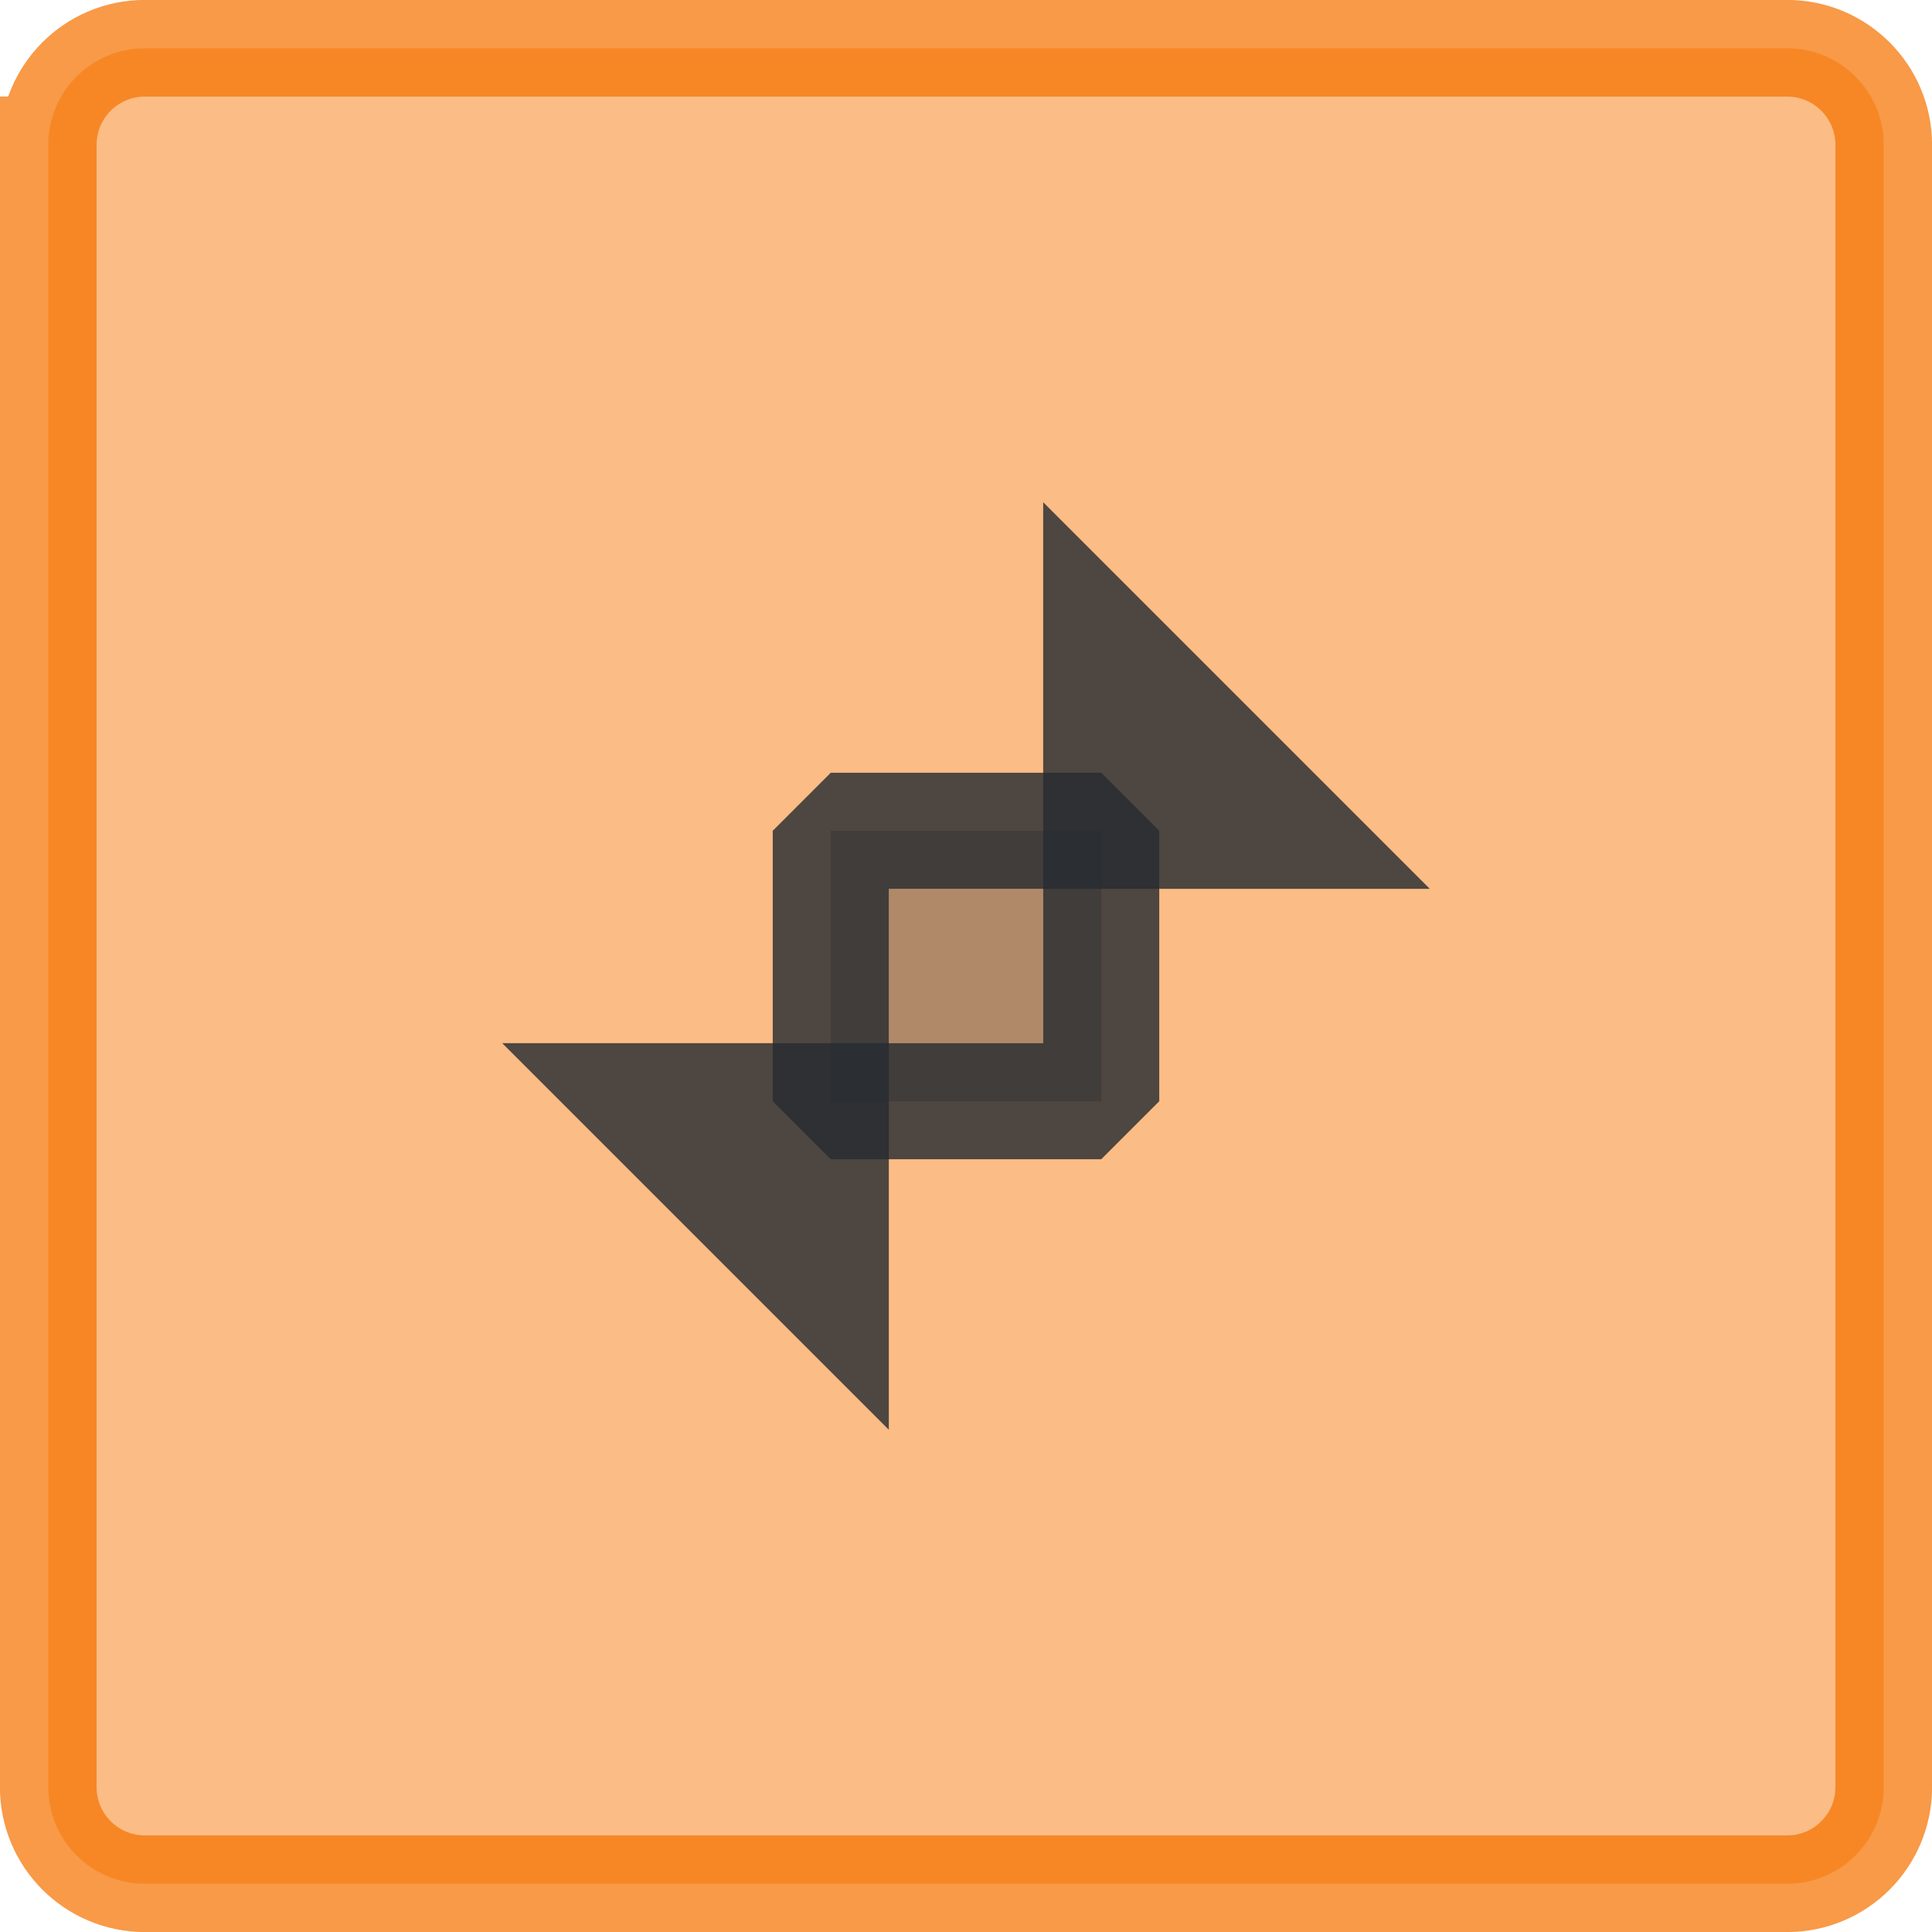
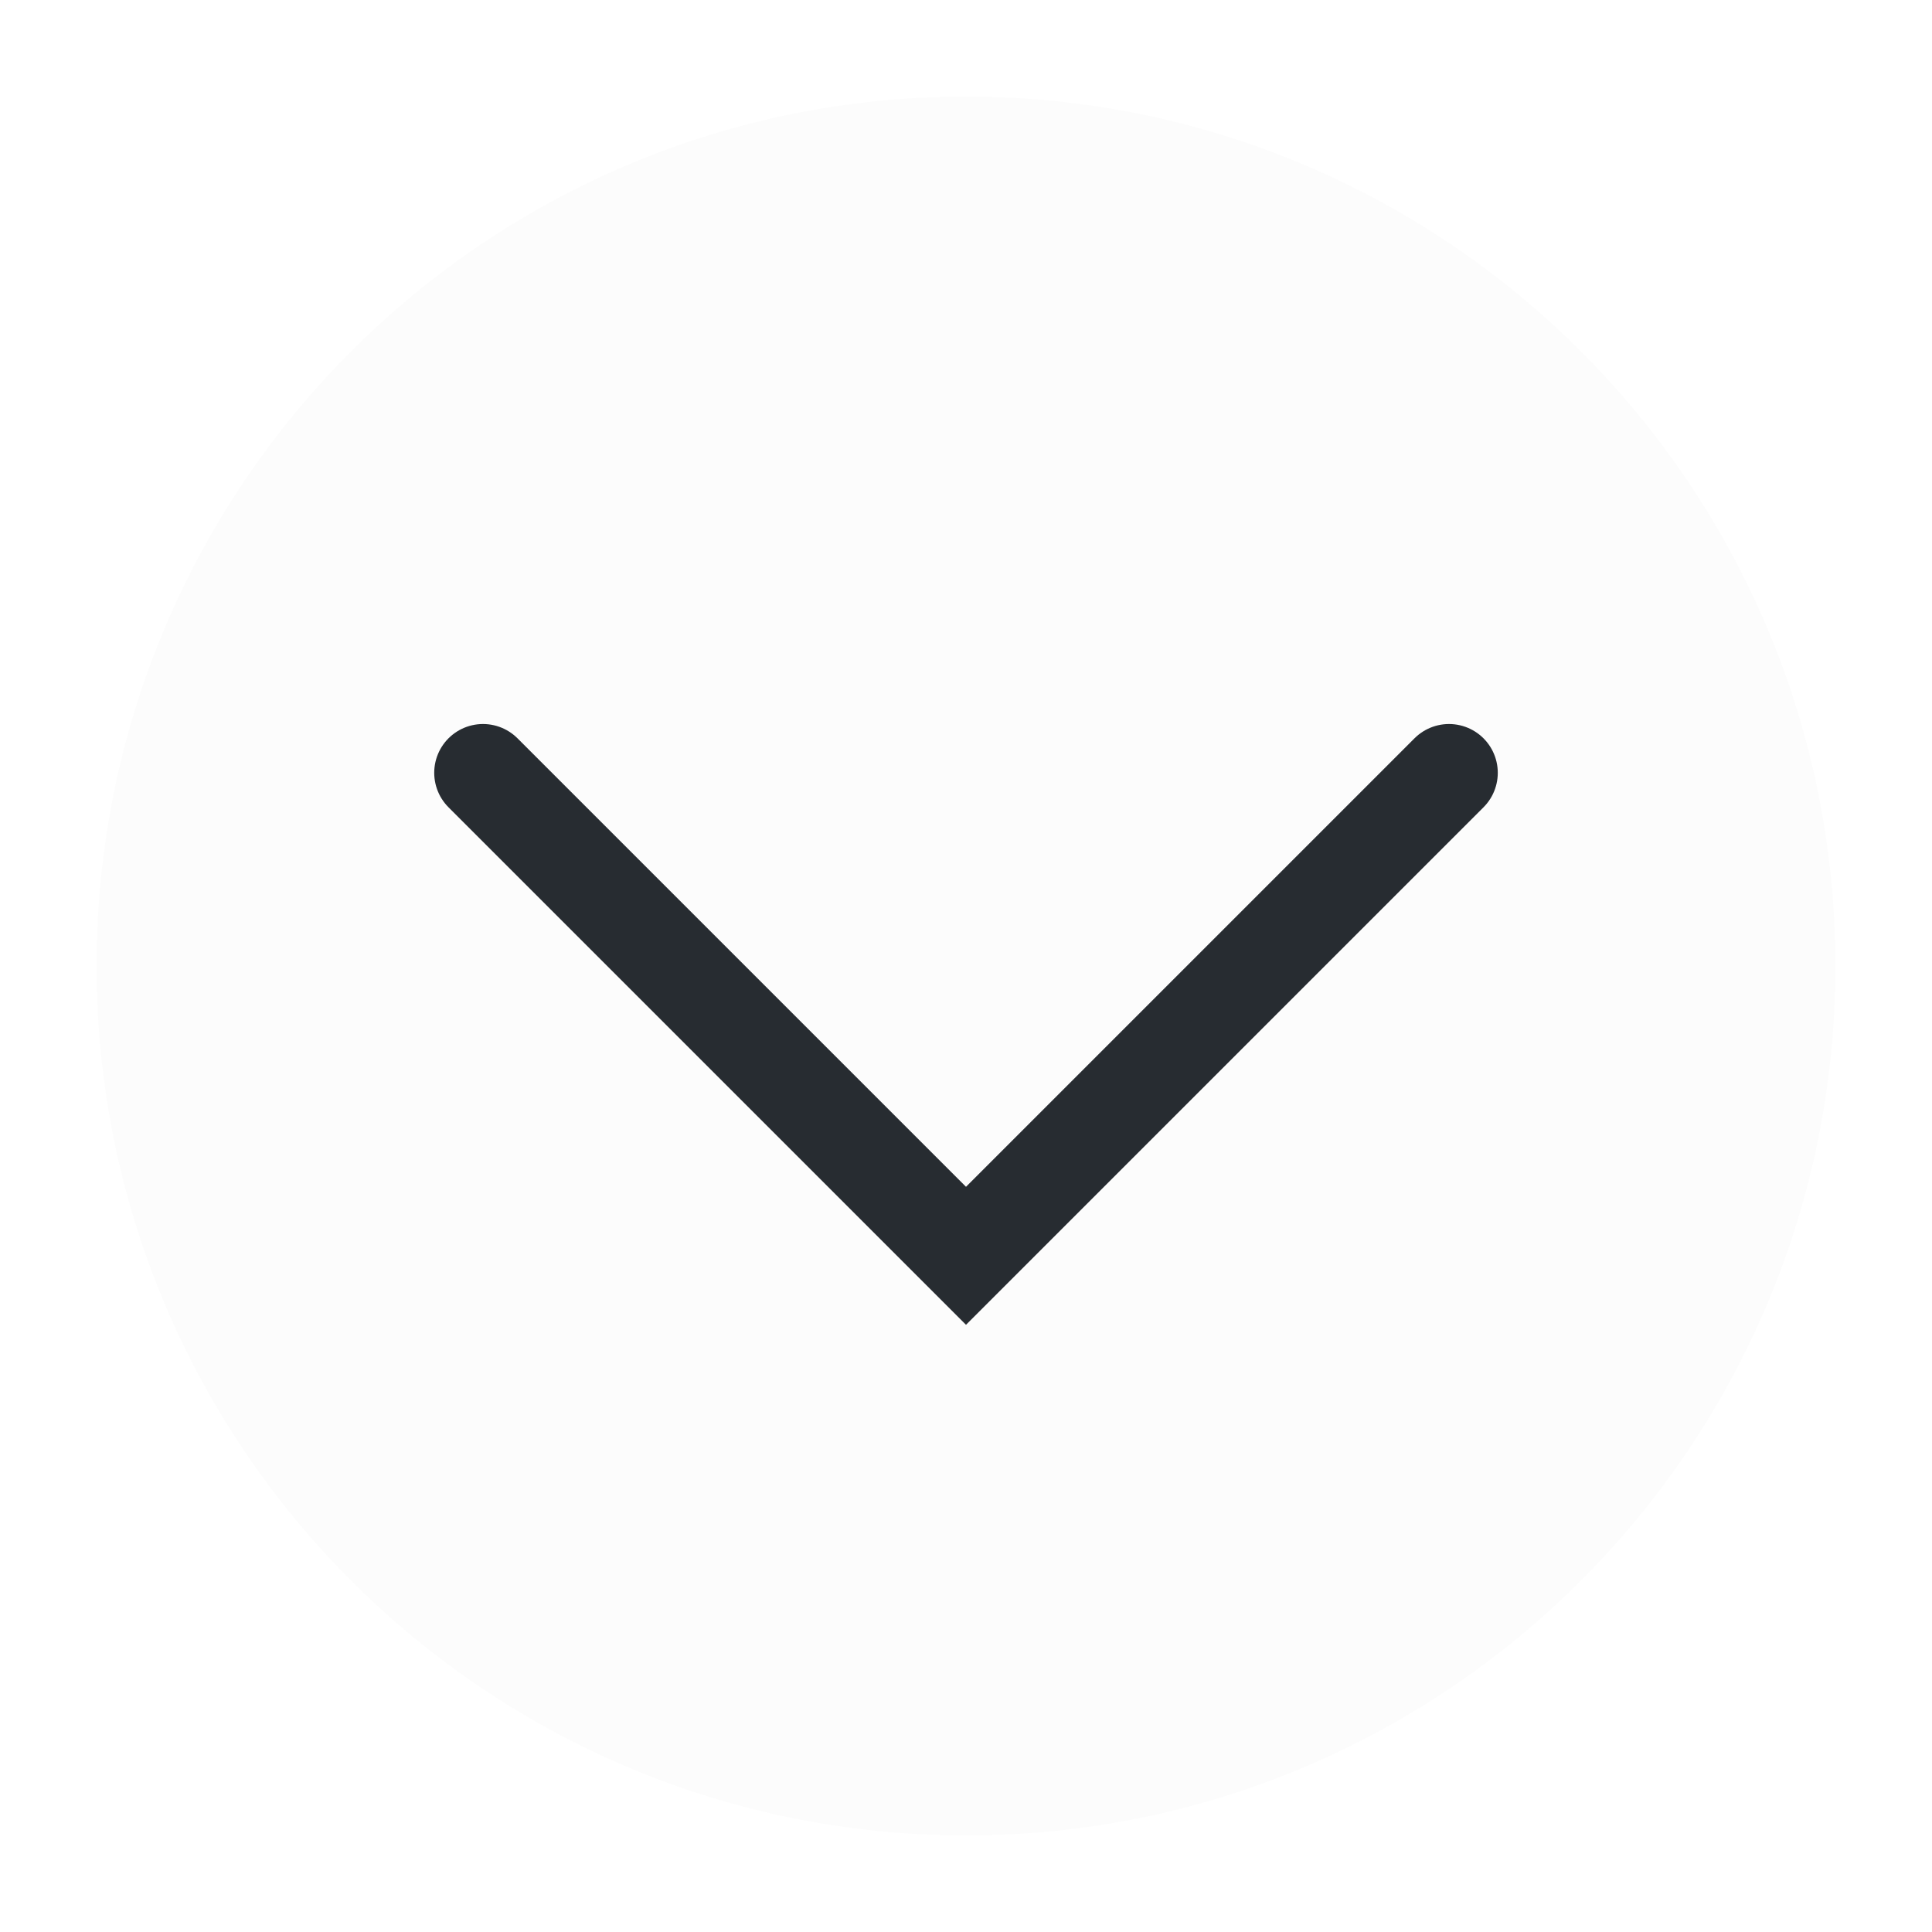
<svg xmlns="http://www.w3.org/2000/svg" viewBox="0 0 50 50" version="1.2" baseProfile="tiny">
  <defs>
</defs>
  <g fill="none" stroke="black" stroke-width="1" fill-rule="evenodd" stroke-linecap="square" stroke-linejoin="bevel">
-     <g fill="none" stroke="#000000" stroke-opacity="1" stroke-width="1" stroke-linecap="square" stroke-linejoin="bevel" transform="matrix(1,0,0,1,0,0)" font-family="Noto Sans" font-size="10" font-weight="400" font-style="normal">
- </g>
-     <g fill="#f67400" fill-opacity="0.48" stroke="#f67400" stroke-opacity="0.72" stroke-width="2.502" stroke-linecap="square" stroke-linejoin="bevel" transform="matrix(1,0,0,1,2.5,2.5)" font-family="Noto Sans" font-size="10" font-weight="400" font-style="normal">
-       <path vector-effect="none" fill-rule="evenodd" d="M-1.251,1.249 C-1.251,-0.132 -0.132,-1.251 1.249,-1.251 L43.751,-1.251 C45.132,-1.251 46.251,-0.132 46.251,1.249 L46.251,43.751 C46.251,45.132 45.132,46.251 43.751,46.251 L1.249,46.251 C-0.132,46.251 -1.251,45.132 -1.251,43.751 L-1.251,1.249" />
+     <g fill="#fcfcfc" fill-opacity="1" stroke="none" transform="matrix(2.5,0,0,2.5,2.5,2.5)" font-family="Noto Sans" font-size="10" font-weight="400" font-style="normal">
+       <circle cx="9" cy="9" r="9" />
    </g>
-     <g fill="none" stroke="#000000" stroke-opacity="1" stroke-width="1" stroke-linecap="square" stroke-linejoin="bevel" transform="matrix(1,0,0,1,0,0)" font-family="Noto Sans" font-size="10" font-weight="400" font-style="normal">
- </g>
-     <g fill="none" stroke="#272c31" stroke-opacity="1" stroke-width="1.001" stroke-linecap="square" stroke-linejoin="bevel" transform="matrix(2.5,0,0,2.5,2.5,2.5)" font-family="Noto Sans" font-size="10" font-weight="400" font-style="normal">
- </g>
-     <g fill="none" stroke="#272c31" stroke-opacity="1" stroke-width="1.001" stroke-linecap="round" stroke-linejoin="miter" stroke-miterlimit="2" transform="matrix(2.5,0,0,2.5,2.5,2.5)" font-family="Noto Sans" font-size="10" font-weight="400" font-style="normal">
- </g>
-     <g fill="none" stroke="#272c31" stroke-opacity="1" stroke-width="1.001" stroke-linecap="round" stroke-linejoin="miter" stroke-miterlimit="2" transform="matrix(2.5,0,0,2.5,2.5,2.5)" font-family="Noto Sans" font-size="10" font-weight="400" font-style="normal">
- </g>
-     <g fill="#272c31" fill-opacity="0.35" stroke="#272c31" stroke-opacity="0.81" stroke-width="1.201" stroke-linecap="round" stroke-linejoin="bevel" transform="matrix(2.5,0,0,2.5,21.5,21.5)" font-family="Noto Sans" font-size="10" font-weight="400" font-style="normal">
-       <rect x="0" y="0" width="2.8" height="2.8" />
+     <g fill="none" stroke="#272c31" stroke-opacity="1" stroke-width="1.01" stroke-linecap="round" stroke-linejoin="miter" stroke-miterlimit="2" transform="matrix(2.5,0,0,2.5,2.5,2.5)" font-family="Noto Sans" font-size="10" font-weight="400" font-style="normal">
+       <polyline fill="none" vector-effect="none" points="4,7 9,12 14,7 " />
    </g>
-     <g fill="#272c31" fill-opacity="0.81" stroke="none" transform="matrix(2.5,0,0,2.5,21.5,21.5)" font-family="Noto Sans" font-size="10" font-weight="400" font-style="normal">
-       <path vector-effect="none" fill-rule="evenodd" d="M2.199,0.601 L2.199,-3.401 L6.201,0.601 L2.199,0.601" />
-       <path vector-effect="none" fill-rule="evenodd" d="M0.601,2.199 L-3.401,2.199 L0.601,6.201 L0.601,2.199" />
-     </g>
-     <g fill="none" stroke="#272c31" stroke-opacity="1" stroke-width="1.001" stroke-linecap="square" stroke-linejoin="bevel" transform="matrix(2.5,0,0,2.5,2.5,2.5)" font-family="Noto Sans" font-size="10" font-weight="400" font-style="normal">
- </g>
    <g fill="none" stroke="#000000" stroke-opacity="1" stroke-width="1" stroke-linecap="square" stroke-linejoin="bevel" transform="matrix(1,0,0,1,0,0)" font-family="Noto Sans" font-size="10" font-weight="400" font-style="normal">
</g>
  </g>
</svg>
